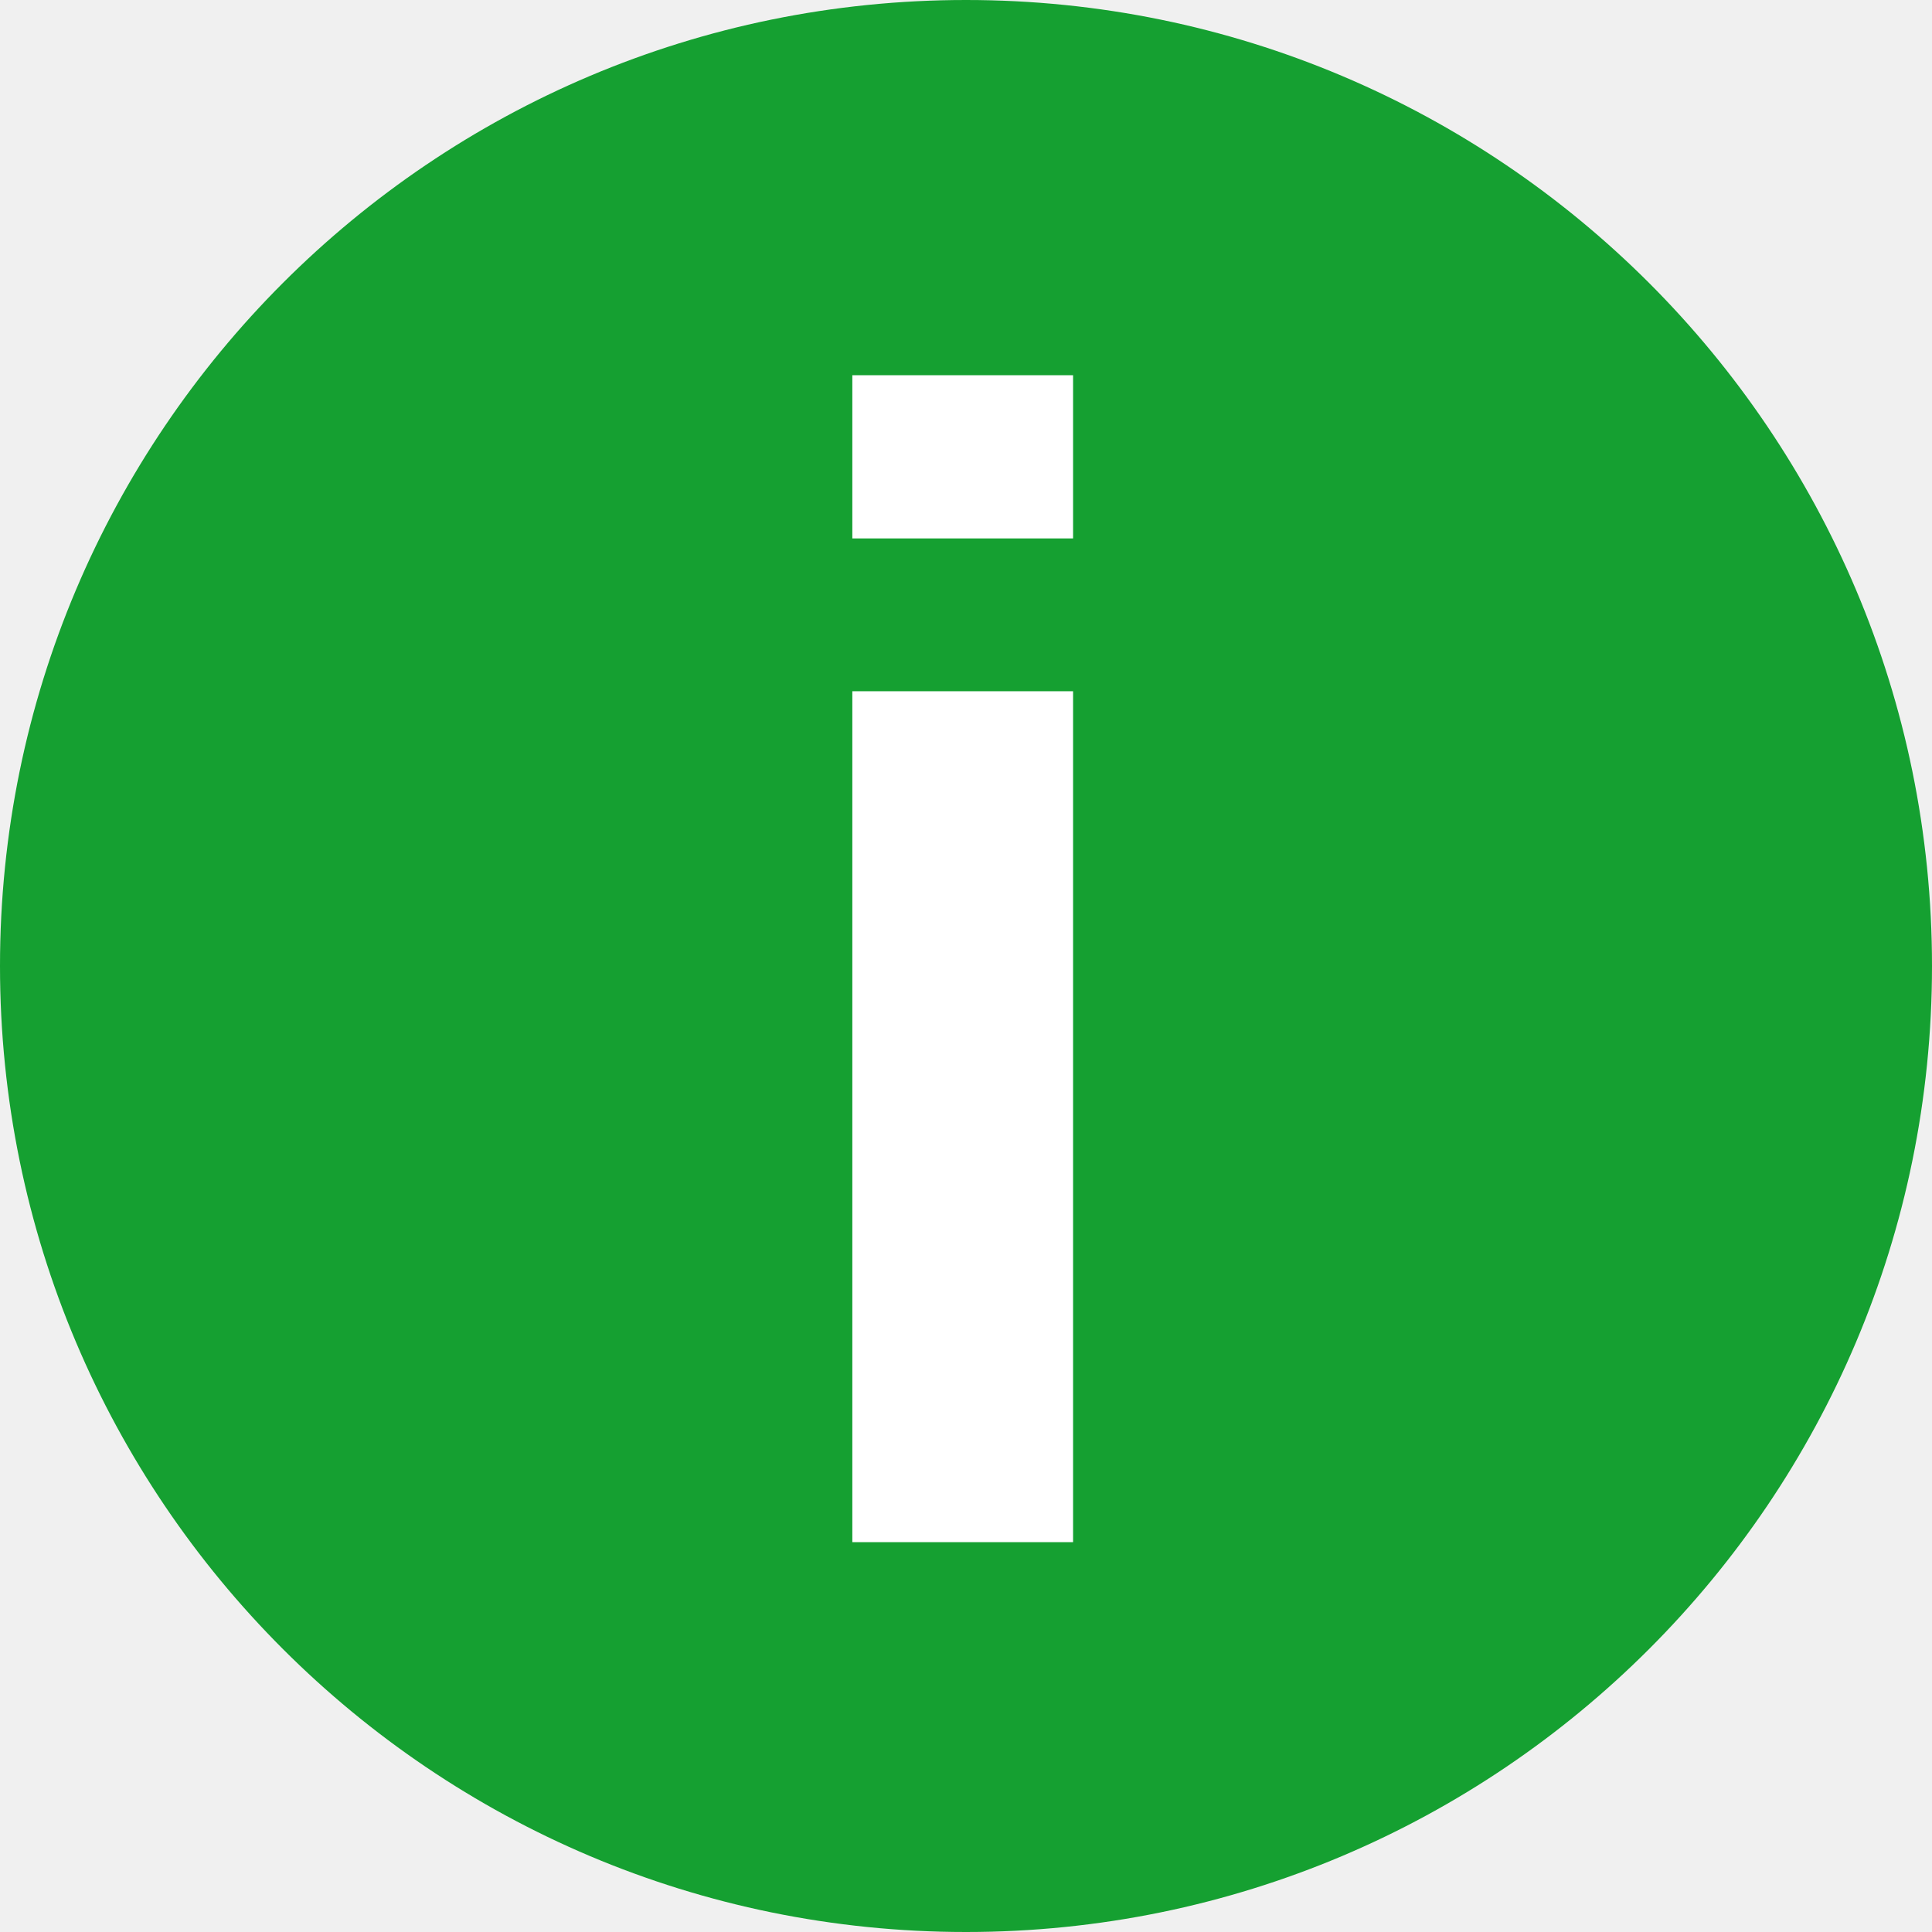
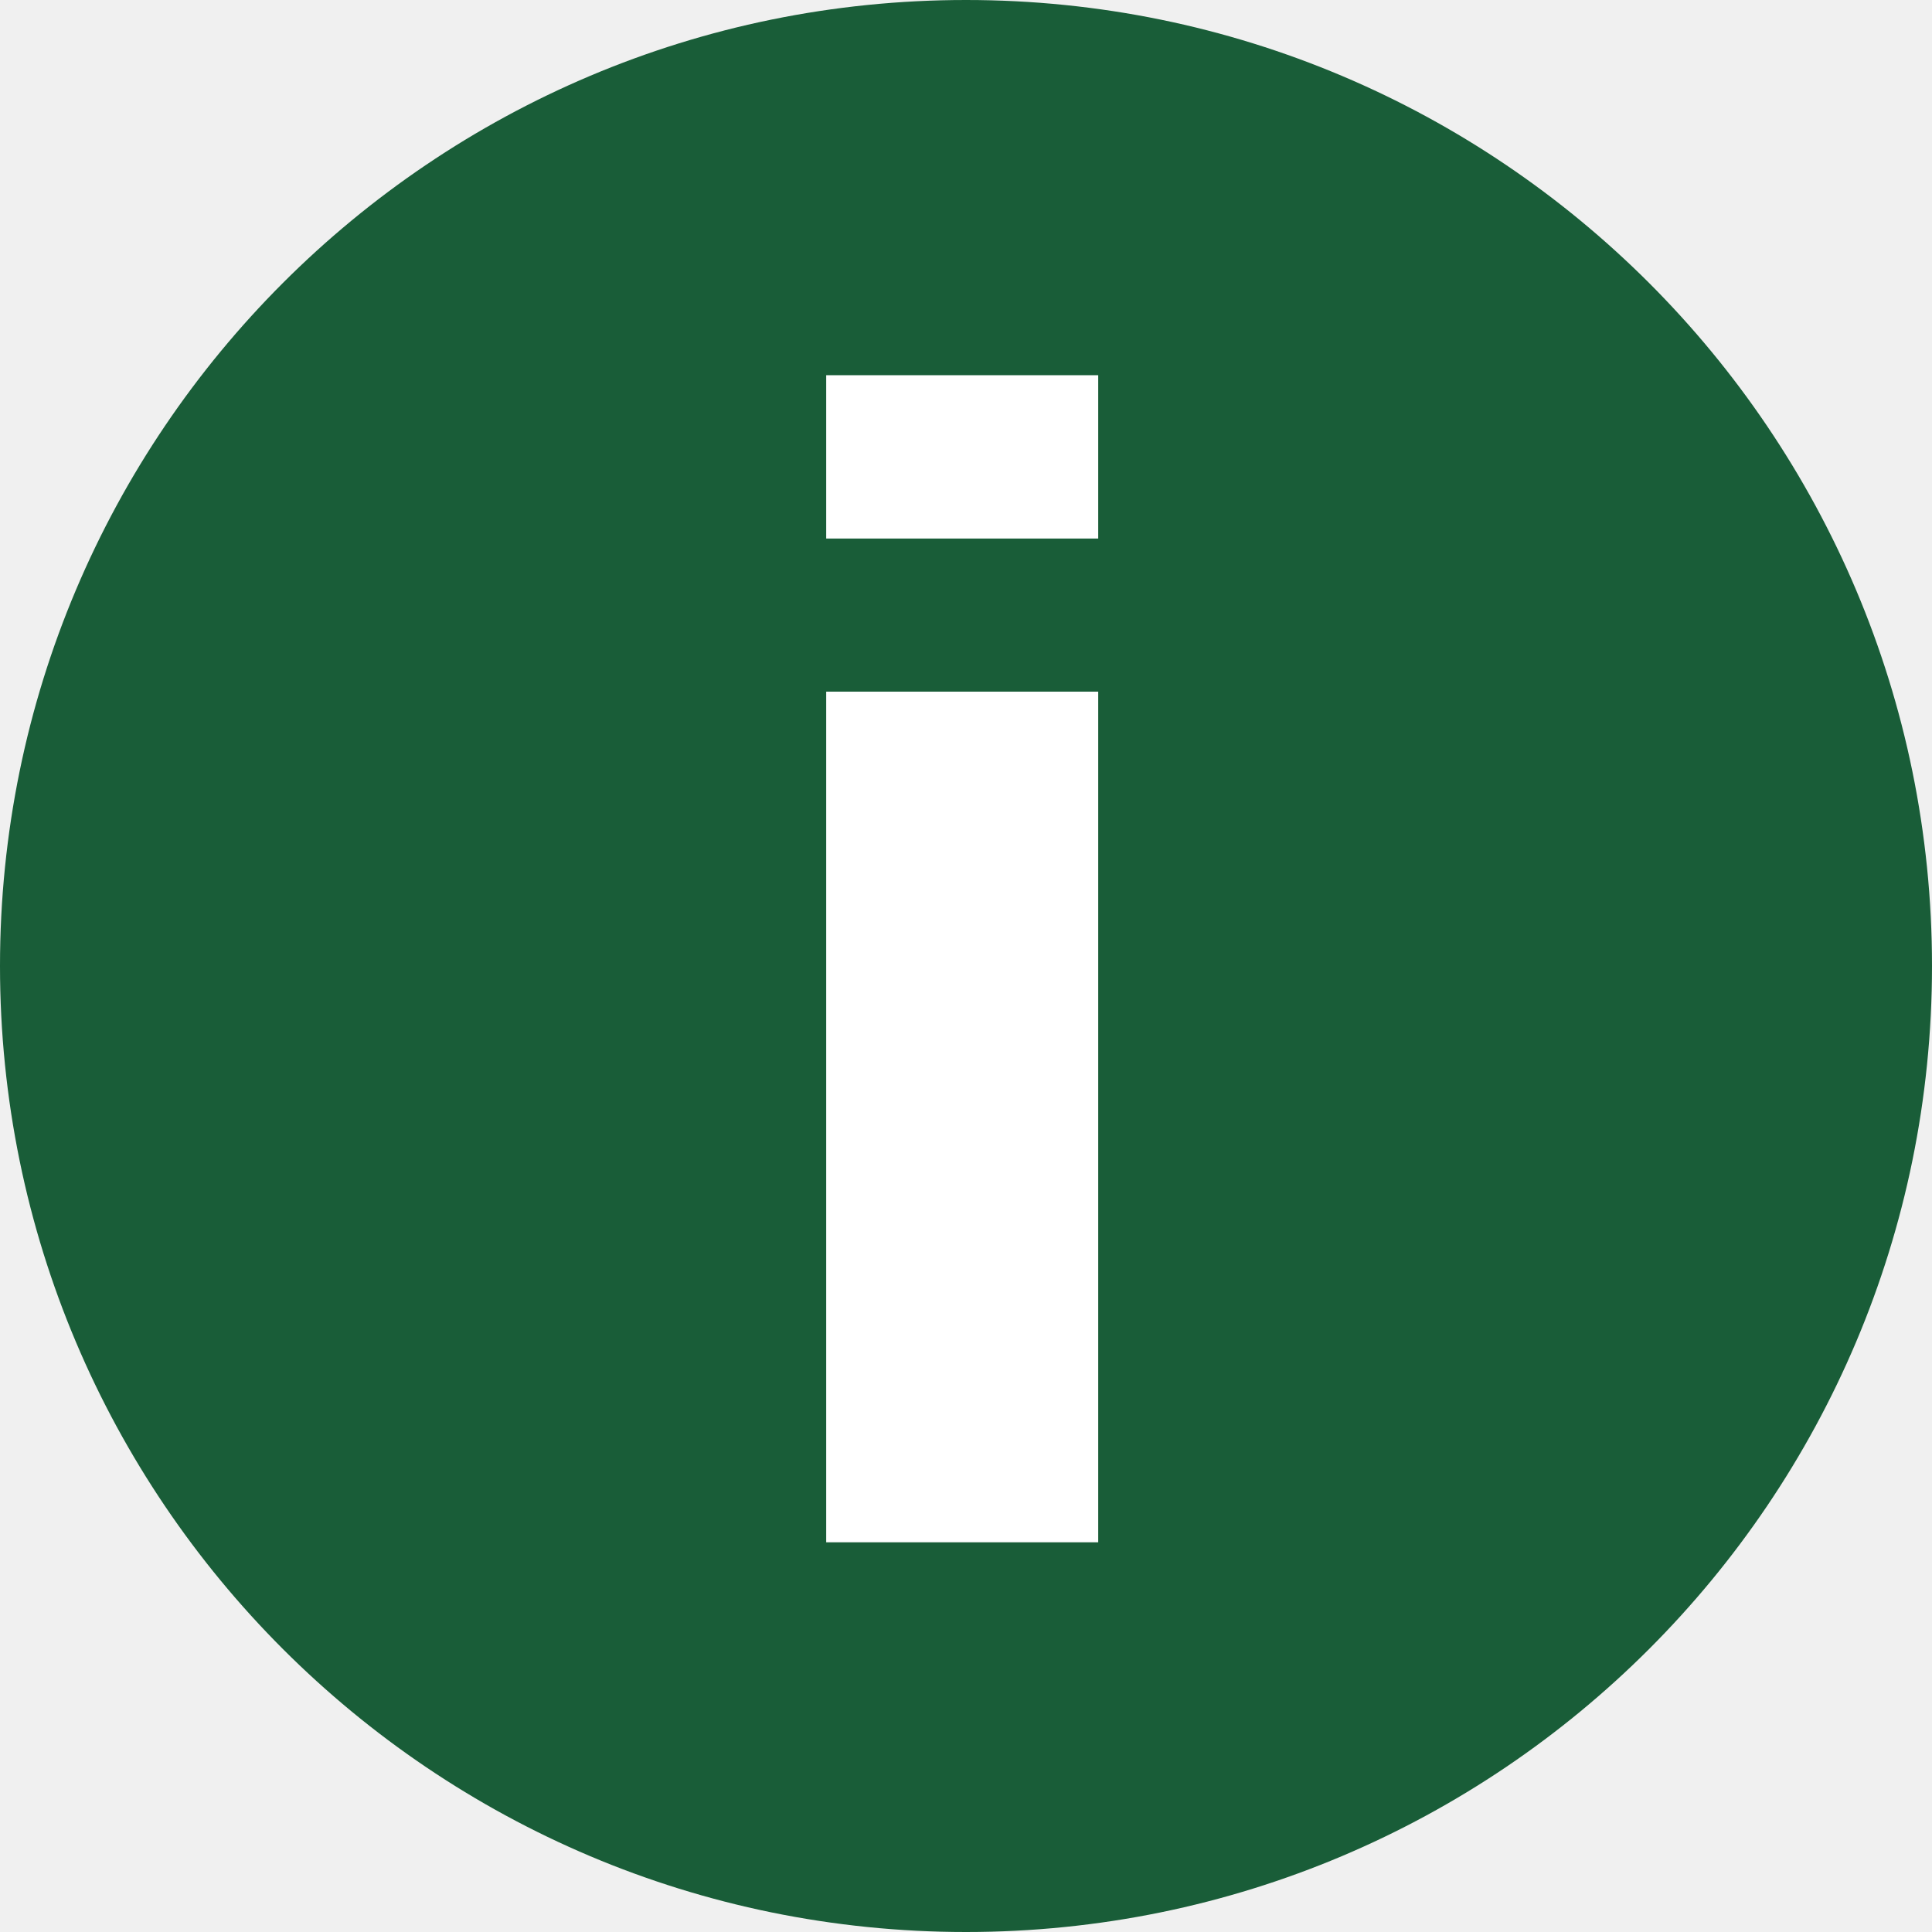
<svg xmlns="http://www.w3.org/2000/svg" version="1.1" id="Capa_1" x="0px" y="0px" viewBox="-157 248 32 32" xml:space="preserve" width="32" height="32">
  <defs id="defs7583" />
  <style type="text/css" id="style7568">
	.st0{fill:#089604;}
	.st1{fill:#FFCE00;}
</style>
  <g id="layer7" style="display:none">
    <path style="display:inline;fill:#ffffdd;fill-opacity:1;stroke-width:0.109" id="path7570-3" d="m -125.959,248 h -30.07 c -0.529,0 -0.97,0.42 -0.97,0.948 v 20.202 c 0,0.517 0.43,0.948 0.97,0.948 h 16.595 l 11.909,-0.022 h 1.555 c 0.529,0 0.97,-0.42 0.97,-0.948 V 248.948 C -125,248.42 -125.43,248 -125.959,248 Z" class="st0" />
    <path style="display:inline;fill:#ffce00;fill-opacity:1;stroke:#000000;stroke-width:1;stroke-miterlimit:4;stroke-dasharray:none;stroke-opacity:1" d="m 25.852,13.32 -1.736,4.629 c -0.088,0.248 -0.319,0.41 -0.584,0.41 -0.287,0.011 -0.53,-0.183 -0.629,-0.441 l -1.668,-4.475 v 6.287 h 4.617 z" transform="translate(-157,248)" id="path842" />
  </g>
  <g id="layer6" style="display:none">
    <path style="fill:#08c904;fill-opacity:1;stroke-width:0.109" id="path7570" d="m -125.959,248 h -30.07 c -0.529,0 -0.97,0.42 -0.97,0.948 v 20.202 c 0,0.517 0.43,0.948 0.97,0.948 h 0.595 l -0.342,-0.496 c -0.121,-0.183 -0.187,-0.399 -0.187,-0.614 v -5.624 c 0,-1.595 1.048,-3.006 2.591,-3.512 l 0.022,-0.011 0.937,-0.28 c 0.11,-0.032 0.221,-0.054 0.342,-0.054 0.298,0 0.562,0.108 0.772,0.291 l 0.198,-0.215 c -1.489,-0.614 -2.536,-2.058 -2.536,-3.739 0,-2.241 1.864,-4.062 4.157,-4.062 2.294,0 4.157,1.821 4.157,4.062 0,1.681 -1.048,3.125 -2.536,3.739 0.077,0.065 0.143,0.14 0.198,0.215 0.287,-0.259 0.706,-0.366 1.114,-0.248 l 0.97,0.291 c 1.544,0.496 2.58,1.896 2.58,3.491 v 5.635 c 0,0.215 -0.066,0.431 -0.187,0.614 l -0.342,0.496 h 17.555 c 0.529,0 0.97,-0.42 0.97,-0.948 V 248.948 C -125,248.42 -125.43,248 -125.959,248 Z m -14.07,-3.872 c 0,0.517 -0.43,0.948 -0.97,0.948 -0.54,0 -0.97,-1.476 -0.97,-0.948 v -1.39 l -4.047,3.954 c -0.375,0.366 -0.992,0.366 -1.367,0 l -1.191,-1.164 -3.076,3.006 c -0.187,0.183 -0.441,0.28 -0.684,0.28 -0.243,0 -0.496,-0.097 -0.684,-0.28 -0.375,-0.366 -0.375,-0.97 0,-1.336 l 3.76,-3.674 c 0.375,-0.366 0.992,-0.366 1.367,0 l 1.191,1.164 3.363,-3.286 h -1.422 c -0.529,0 -0.97,-0.42 -0.97,-0.948 0,-0.528 0.43,-0.948 0.97,-0.948 H -141 c 0.529,0 0.97,0.42 0.97,0.948 z" class="st0" />
    <g id="g5686">
      <path class="st1" d="m -130.458,255.844 c 0,-1.627 -1.356,-2.952 -3.021,-2.952 -1.665,0 -3.021,1.325 -3.021,2.952 0,1.627 1.356,2.952 3.021,2.952 1.665,0 3.021,-1.325 3.021,-2.952 z" id="path7572" style="fill:#ffce00;stroke-width:0.109" />
      <path class="st1" d="m -129.94,260.908 v 0 l -0.948,-0.28 -1.996,5.323 c -0.088,0.248 -0.32,0.409 -0.584,0.409 -0.287,0.011 -0.529,-0.183 -0.629,-0.442 l -1.974,-5.29 -0.948,0.28 c -1.081,0.356 -1.808,1.336 -1.808,2.446 v 5.624 l 2.117,3.146 v 7.617 c 0,0.14 0.121,0.259 0.265,0.259 h 5.943 c 0.143,0 0.265,-0.119 0.265,-0.259 v -7.617 l 2.117,-3.146 v -5.646 c -0.011,-1.11 -0.739,-2.079 -1.819,-2.424 z" id="path7574" style="fill:#ffce00;stroke-width:0.109" />
      <path class="st1" d="m -133.822,261.91 -0.232,1.875 0.452,1.164 c 0.044,0.119 0.21,0.119 0.254,0 l 0.452,-1.164 -0.232,-1.875 0.485,-0.711 c 0.088,-0.151 0.077,-0.345 -0.055,-0.485 -0.077,-0.086 -0.198,-0.129 -0.32,-0.129 h -0.904 c -0.121,0 -0.243,0.043 -0.32,0.129 -0.132,0.14 -0.143,0.334 -0.055,0.485 z" id="path7576" style="fill:#00000e;fill-opacity:1;stroke-width:0.109" />
    </g>
  </g>
-   <g id="layer4">
+   <g id="layer4" style="display:none">
    <circle style="fill:#15a031;fill-opacity:1;stroke:none;stroke-width:2.416;stroke-linecap:round;stroke-linejoin:miter;stroke-miterlimit:4;stroke-dasharray:none;stroke-opacity:0.751" id="path7462" cx="-141" cy="264" r="16" />
    <text xml:space="preserve" style="font-style:normal;font-variant:normal;font-weight:bold;font-stretch:normal;font-size:26.667px;line-height:1.25;font-family:Arial;-inkscape-font-specification:'Arial, Bold';font-variant-ligatures:normal;font-variant-caps:normal;font-variant-numeric:normal;font-feature-settings:normal;text-align:start;letter-spacing:0px;word-spacing:0px;writing-mode:lr-tb;text-anchor:start;fill:#ffffff;fill-opacity:1;stroke:none" x="-144.743" y="273.544" id="text7466">
      <tspan id="tspan7464" x="-144.743" y="273.544">i</tspan>
    </text>
  </g>
  <g id="layer5" style="display:none" />
+   <g id="g956" style="display:inline">
+     <circle style="fill:#195d38;fill-opacity:1;stroke:none;stroke-width:2.416;stroke-linecap:round;stroke-linejoin:miter;stroke-miterlimit:4;stroke-dasharray:none;stroke-opacity:0.751" id="circle950" cx="-141" cy="264" r="16" />
+   </g>
+   <g id="g964" style="display:inline">
+     <text xml:space="preserve" style="font-style:normal;font-variant:normal;font-weight:bold;font-stretch:normal;font-size:29.574px;line-height:1.25;font-family:Arial;-inkscape-font-specification:'Arial, Bold';font-variant-ligatures:normal;font-variant-caps:normal;font-variant-numeric:normal;font-feature-settings:normal;text-align:start;letter-spacing:0px;word-spacing:0px;writing-mode:lr-tb;text-anchor:start;fill:#ffffff;fill-opacity:1;stroke:none;stroke-width:1.109" x="-131.294" y="303.359" id="text962" transform="scale(1.108991,0.9017202)">
+       <tspan id="tspan960" x="-131.294" y="303.359" style="stroke-width:1.109">i</tspan>
+     </text>
+   </g>
</svg>
